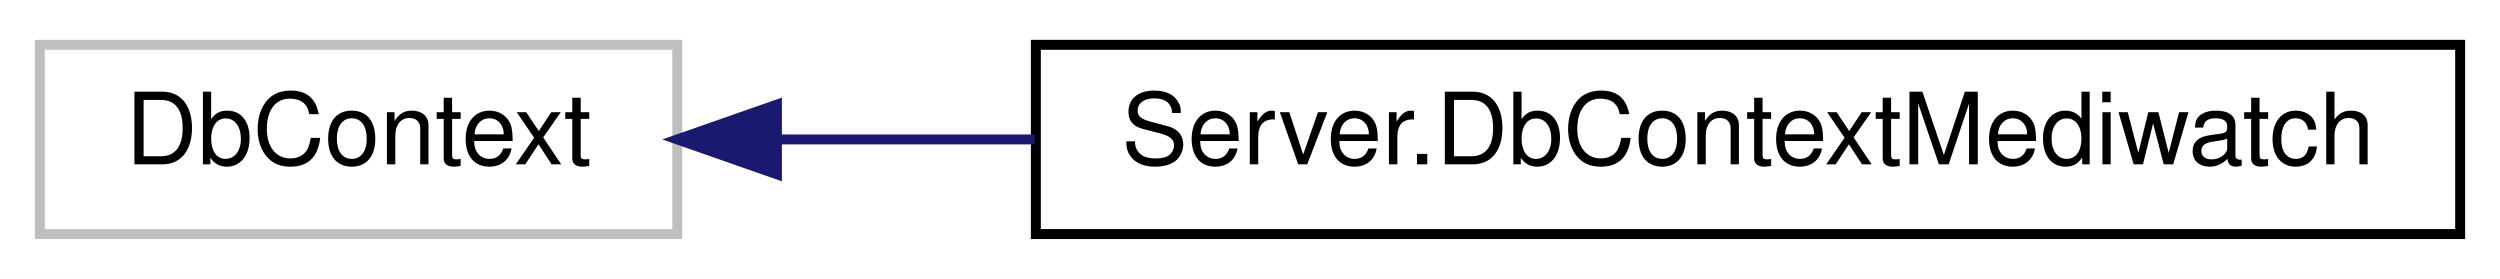
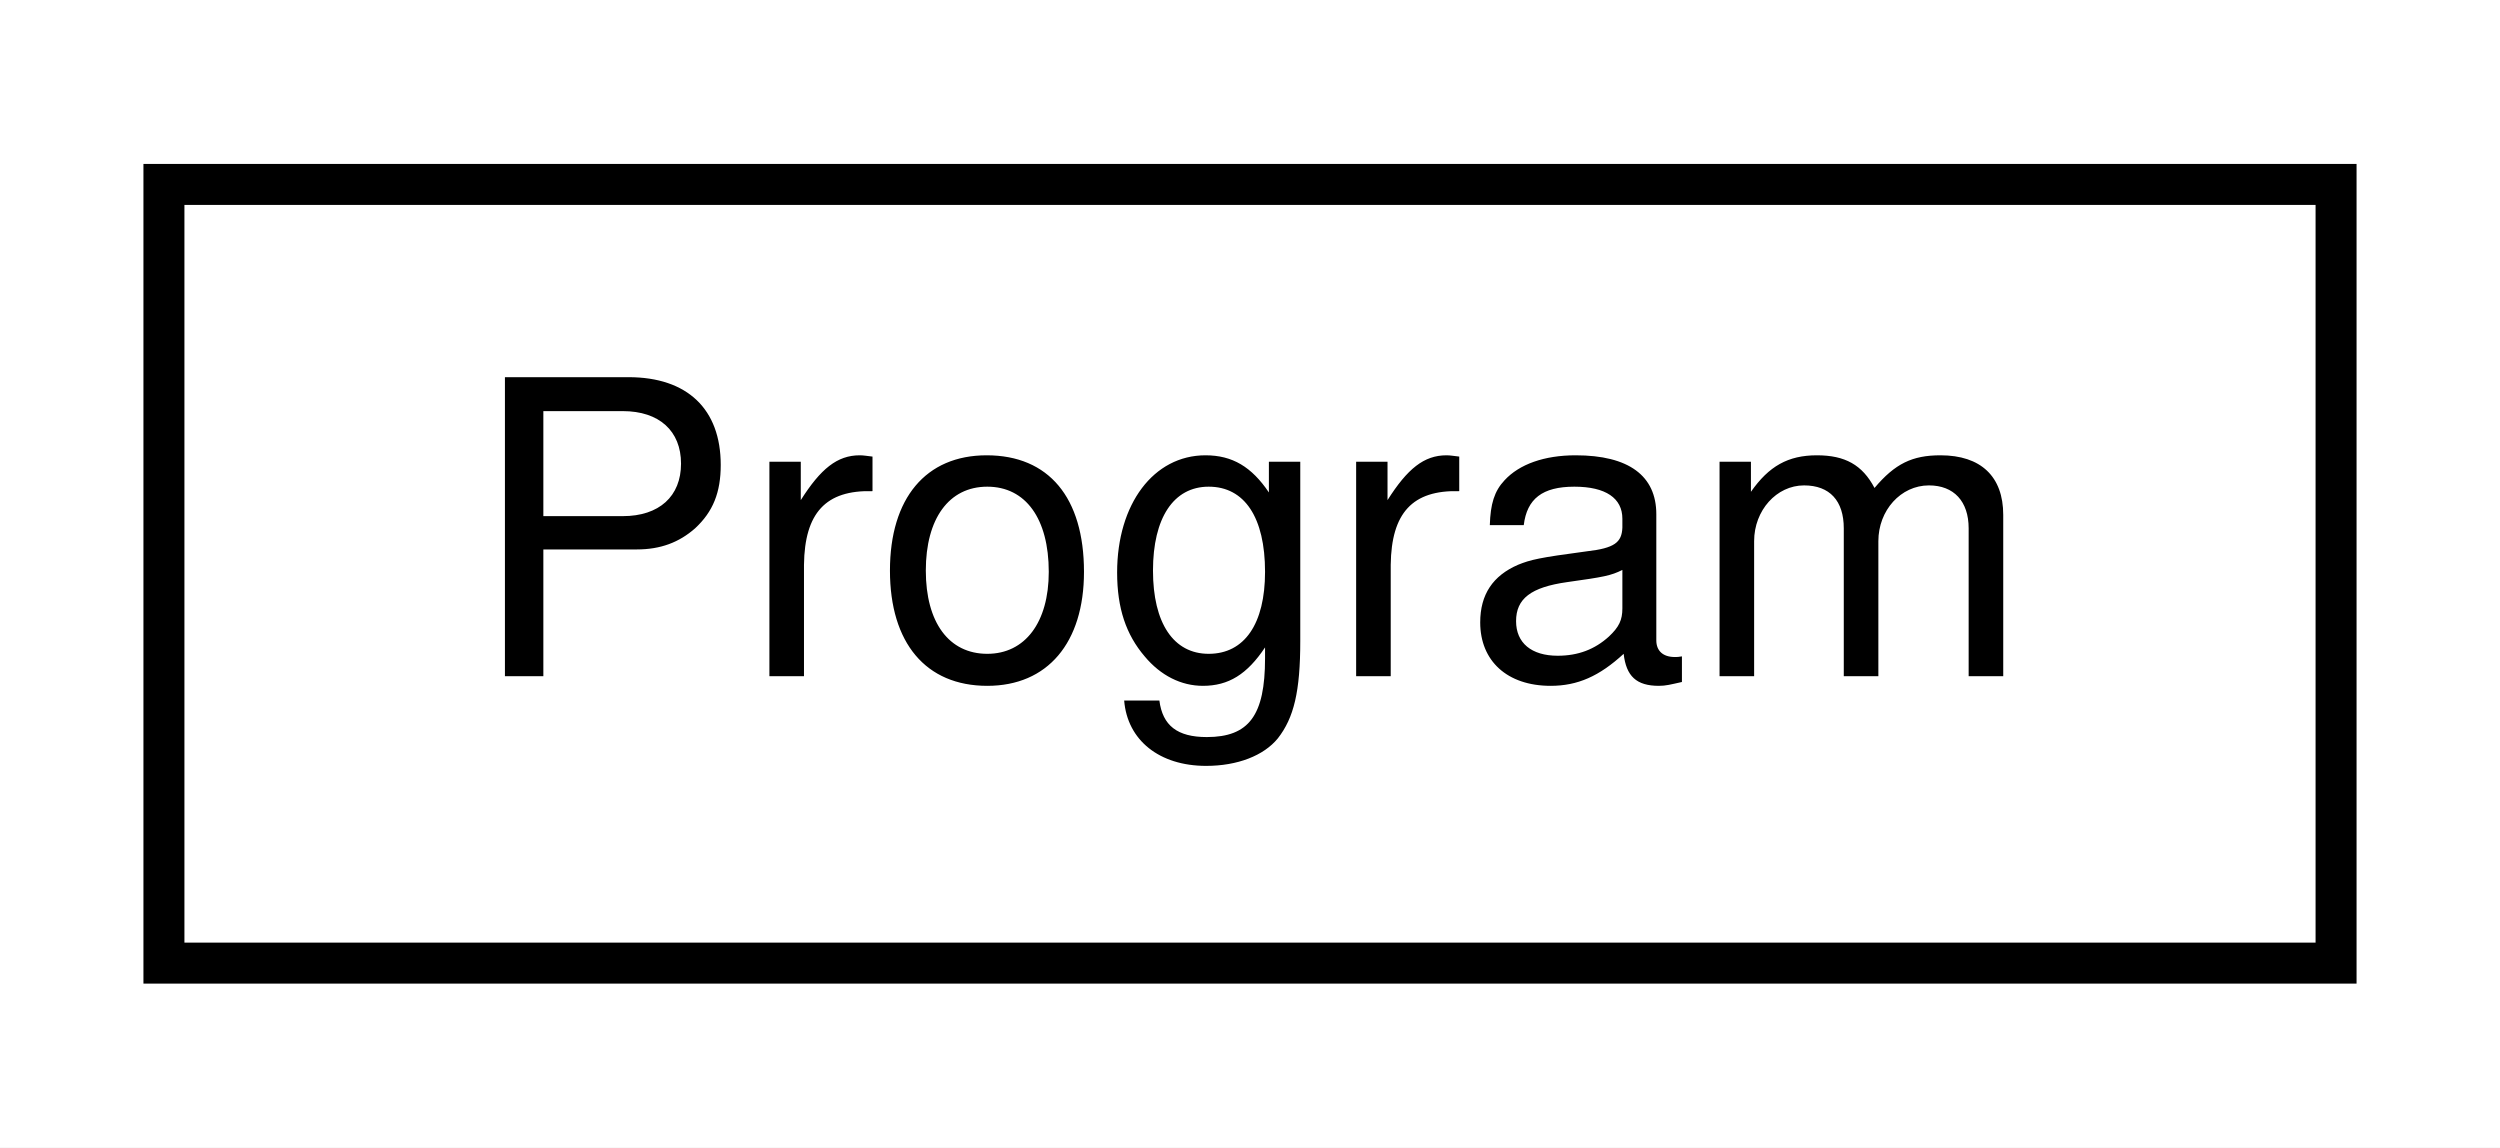
- <svg xmlns="http://www.w3.org/2000/svg" xmlns:xlink="http://www.w3.org/1999/xlink" width="251pt" height="28pt" viewBox="0.00 0.00 251.00 28.00">
+ <svg xmlns="http://www.w3.org/2000/svg" xmlns:xlink="http://www.w3.org/1999/xlink" width="61pt" height="28pt" viewBox="0.00 0.00 61.00 28.00">
  <g id="graph0" class="graph" transform="scale(1 1) rotate(0) translate(4 24)">
-     <polygon fill="#ffffff" stroke="transparent" points="-4,4 -4,-24 247,-24 247,4 -4,4" />
+     <polygon fill="#ffffff" stroke="transparent" points="-4,4 -4,-24 57,-24 57,4 -4,4" />
    <g id="node1" class="node">
-       <polygon fill="#ffffff" stroke="#bfbfbf" points="0,-.5 0,-19.5 64,-19.5 64,-.5 0,-.5" />
-       <text text-anchor="middle" x="32" y="-7.5" font-family="Helvetica,sans-Serif" font-size="10.00" fill="#000000">DbContext</text>
-     </g>
-     <g id="node2" class="node">
-       <g id="a_node2">
-         <a xlink:href="class_server_1_1_db_context_mediwatch.html" target="_top" xlink:title="Server.DbContextMediwatch">
-           <polygon fill="#ffffff" stroke="#000000" points="100,-.5 100,-19.5 243,-19.5 243,-.5 100,-.5" />
-           <text text-anchor="middle" x="171.5" y="-7.5" font-family="Helvetica,sans-Serif" font-size="10.00" fill="#000000">Server.DbContextMediwatch</text>
+       <g id="a_node1">
+         <a xlink:href="class_program.html" target="_top" xlink:title="Program">
+           <polygon fill="#ffffff" stroke="#000000" points="0,-.5 0,-19.5 53,-19.5 53,-.5 0,-.5" />
+           <text text-anchor="middle" x="26.5" y="-7.5" font-family="Helvetica,sans-Serif" font-size="10.00" fill="#000000">Program</text>
        </a>
      </g>
    </g>
-     <g id="edge1" class="edge">
-       <path fill="none" stroke="#191970" d="M74.016,-10C82.212,-10 91.018,-10 99.865,-10" />
-       <polygon fill="#191970" stroke="#191970" points="74.004,-6.5 64.004,-10 74.004,-13.5 74.004,-6.5" />
-     </g>
  </g>
</svg>
